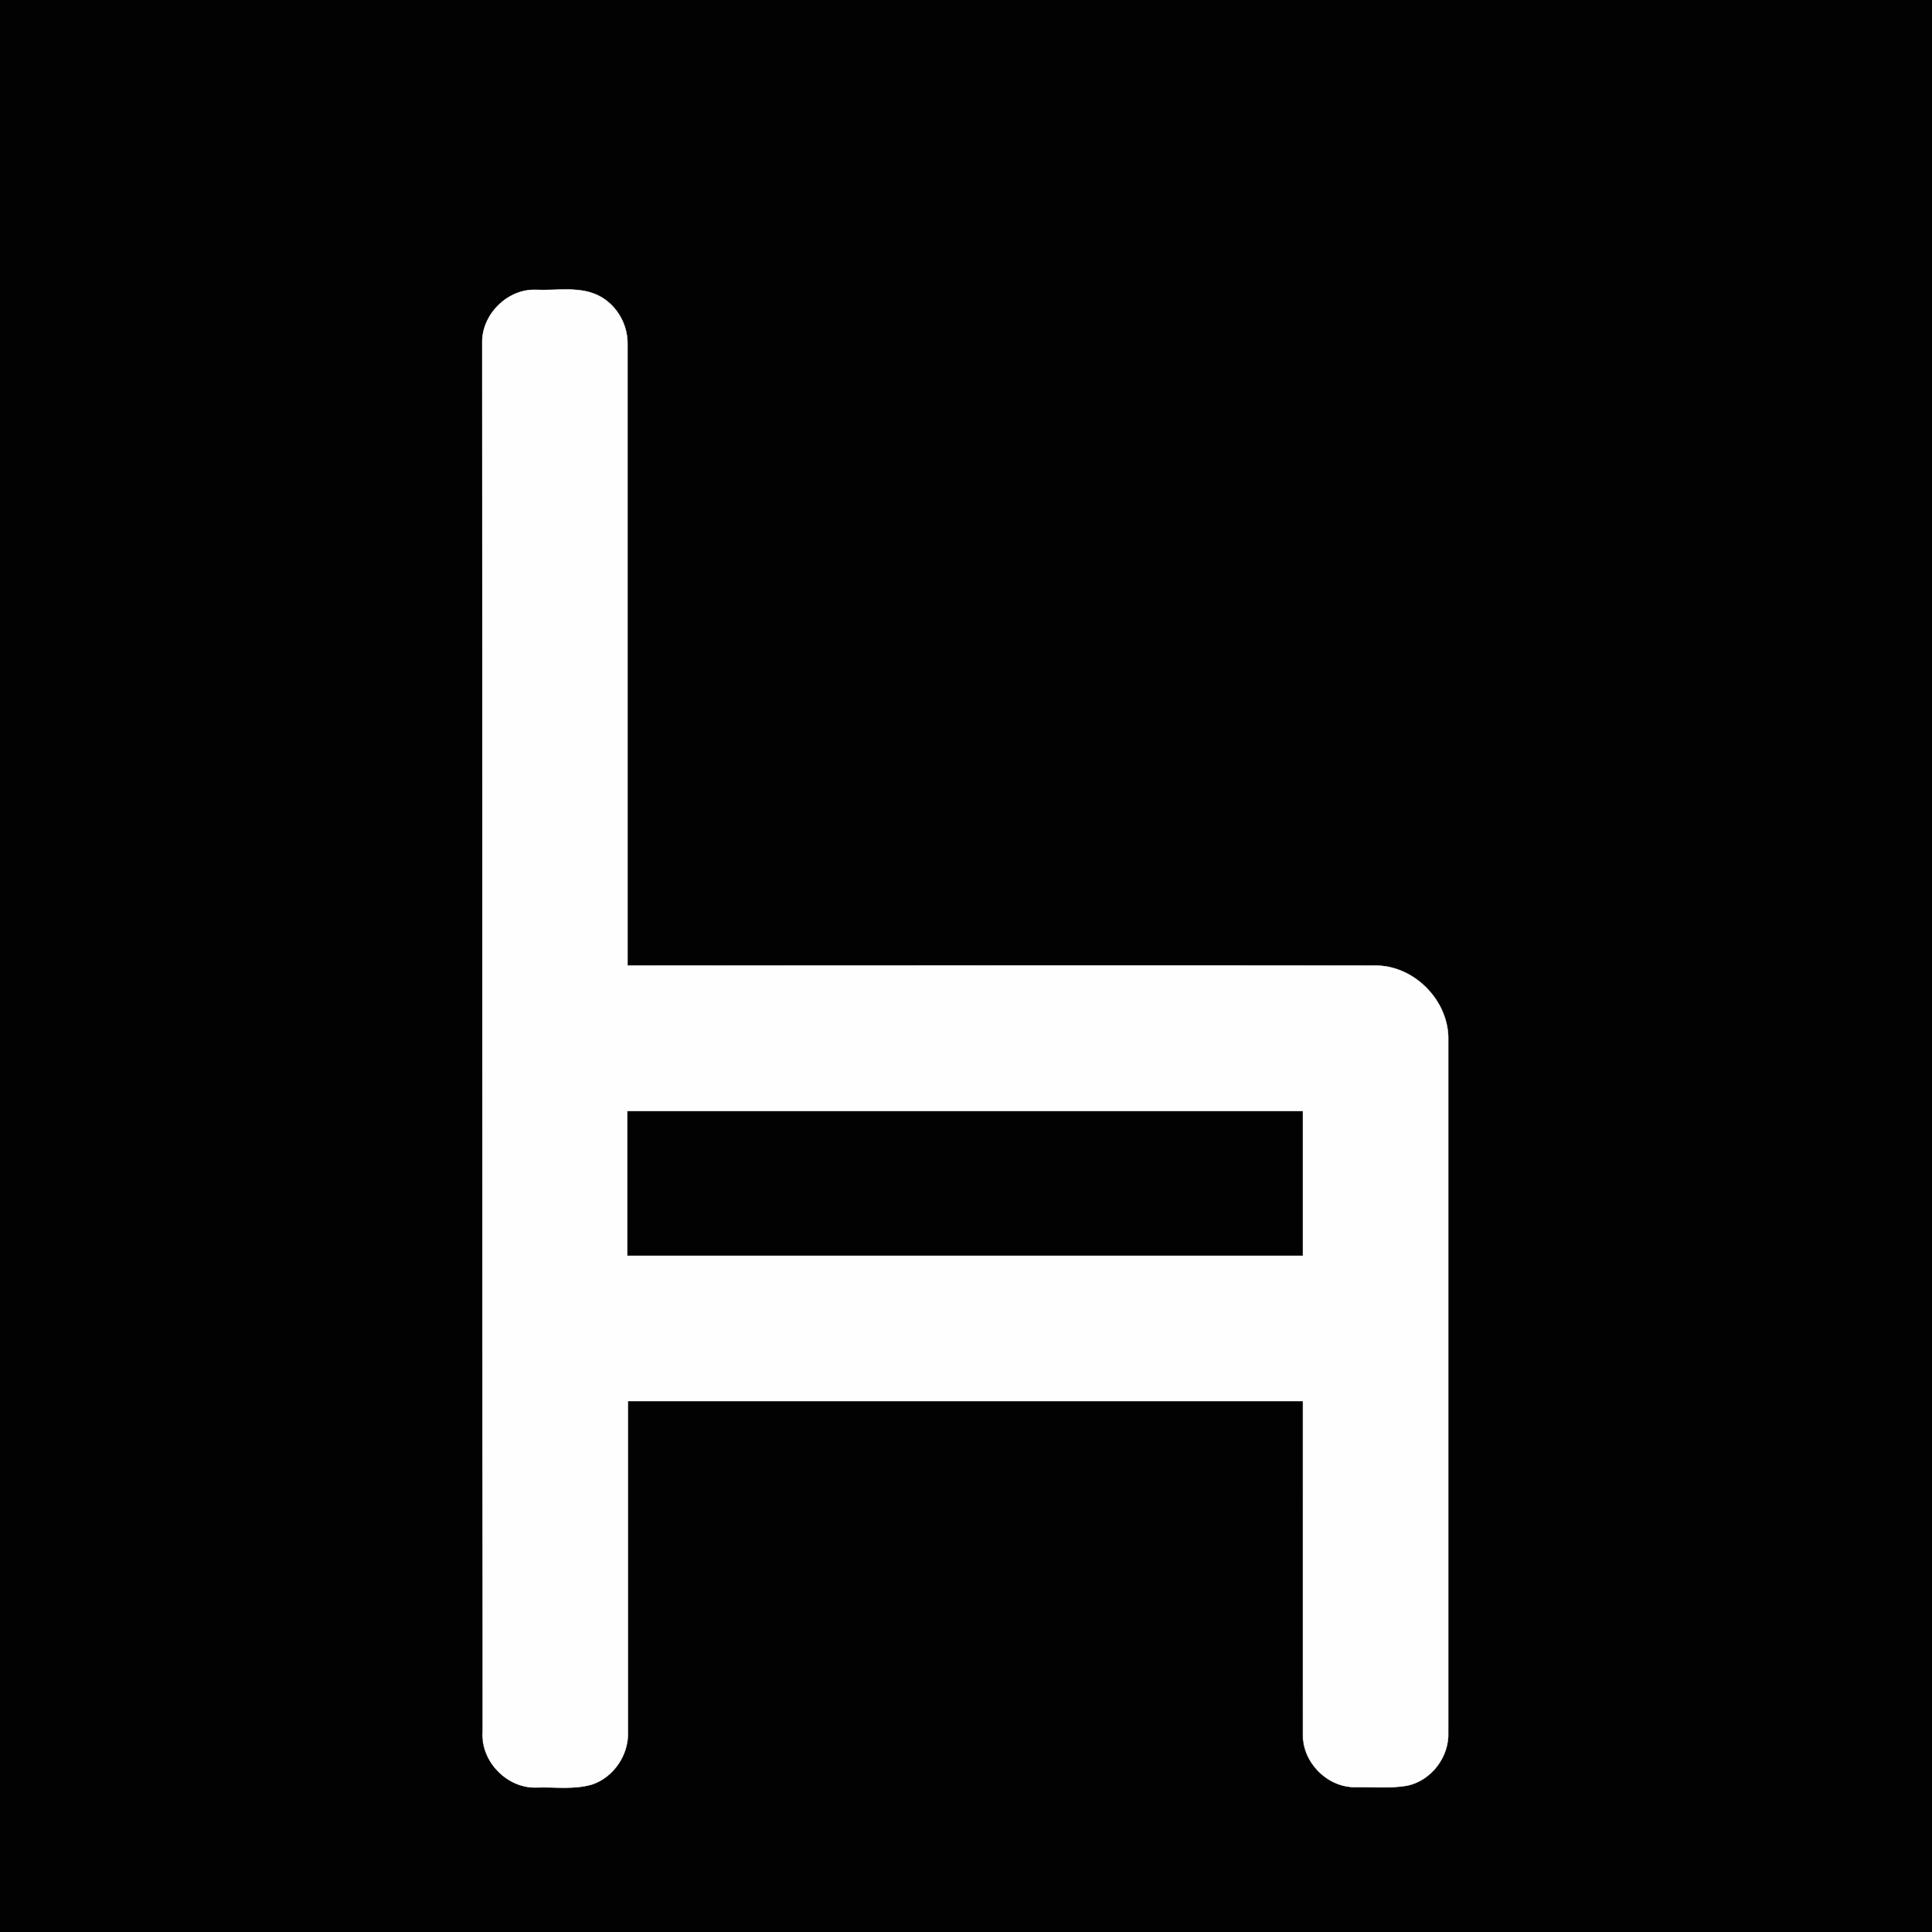
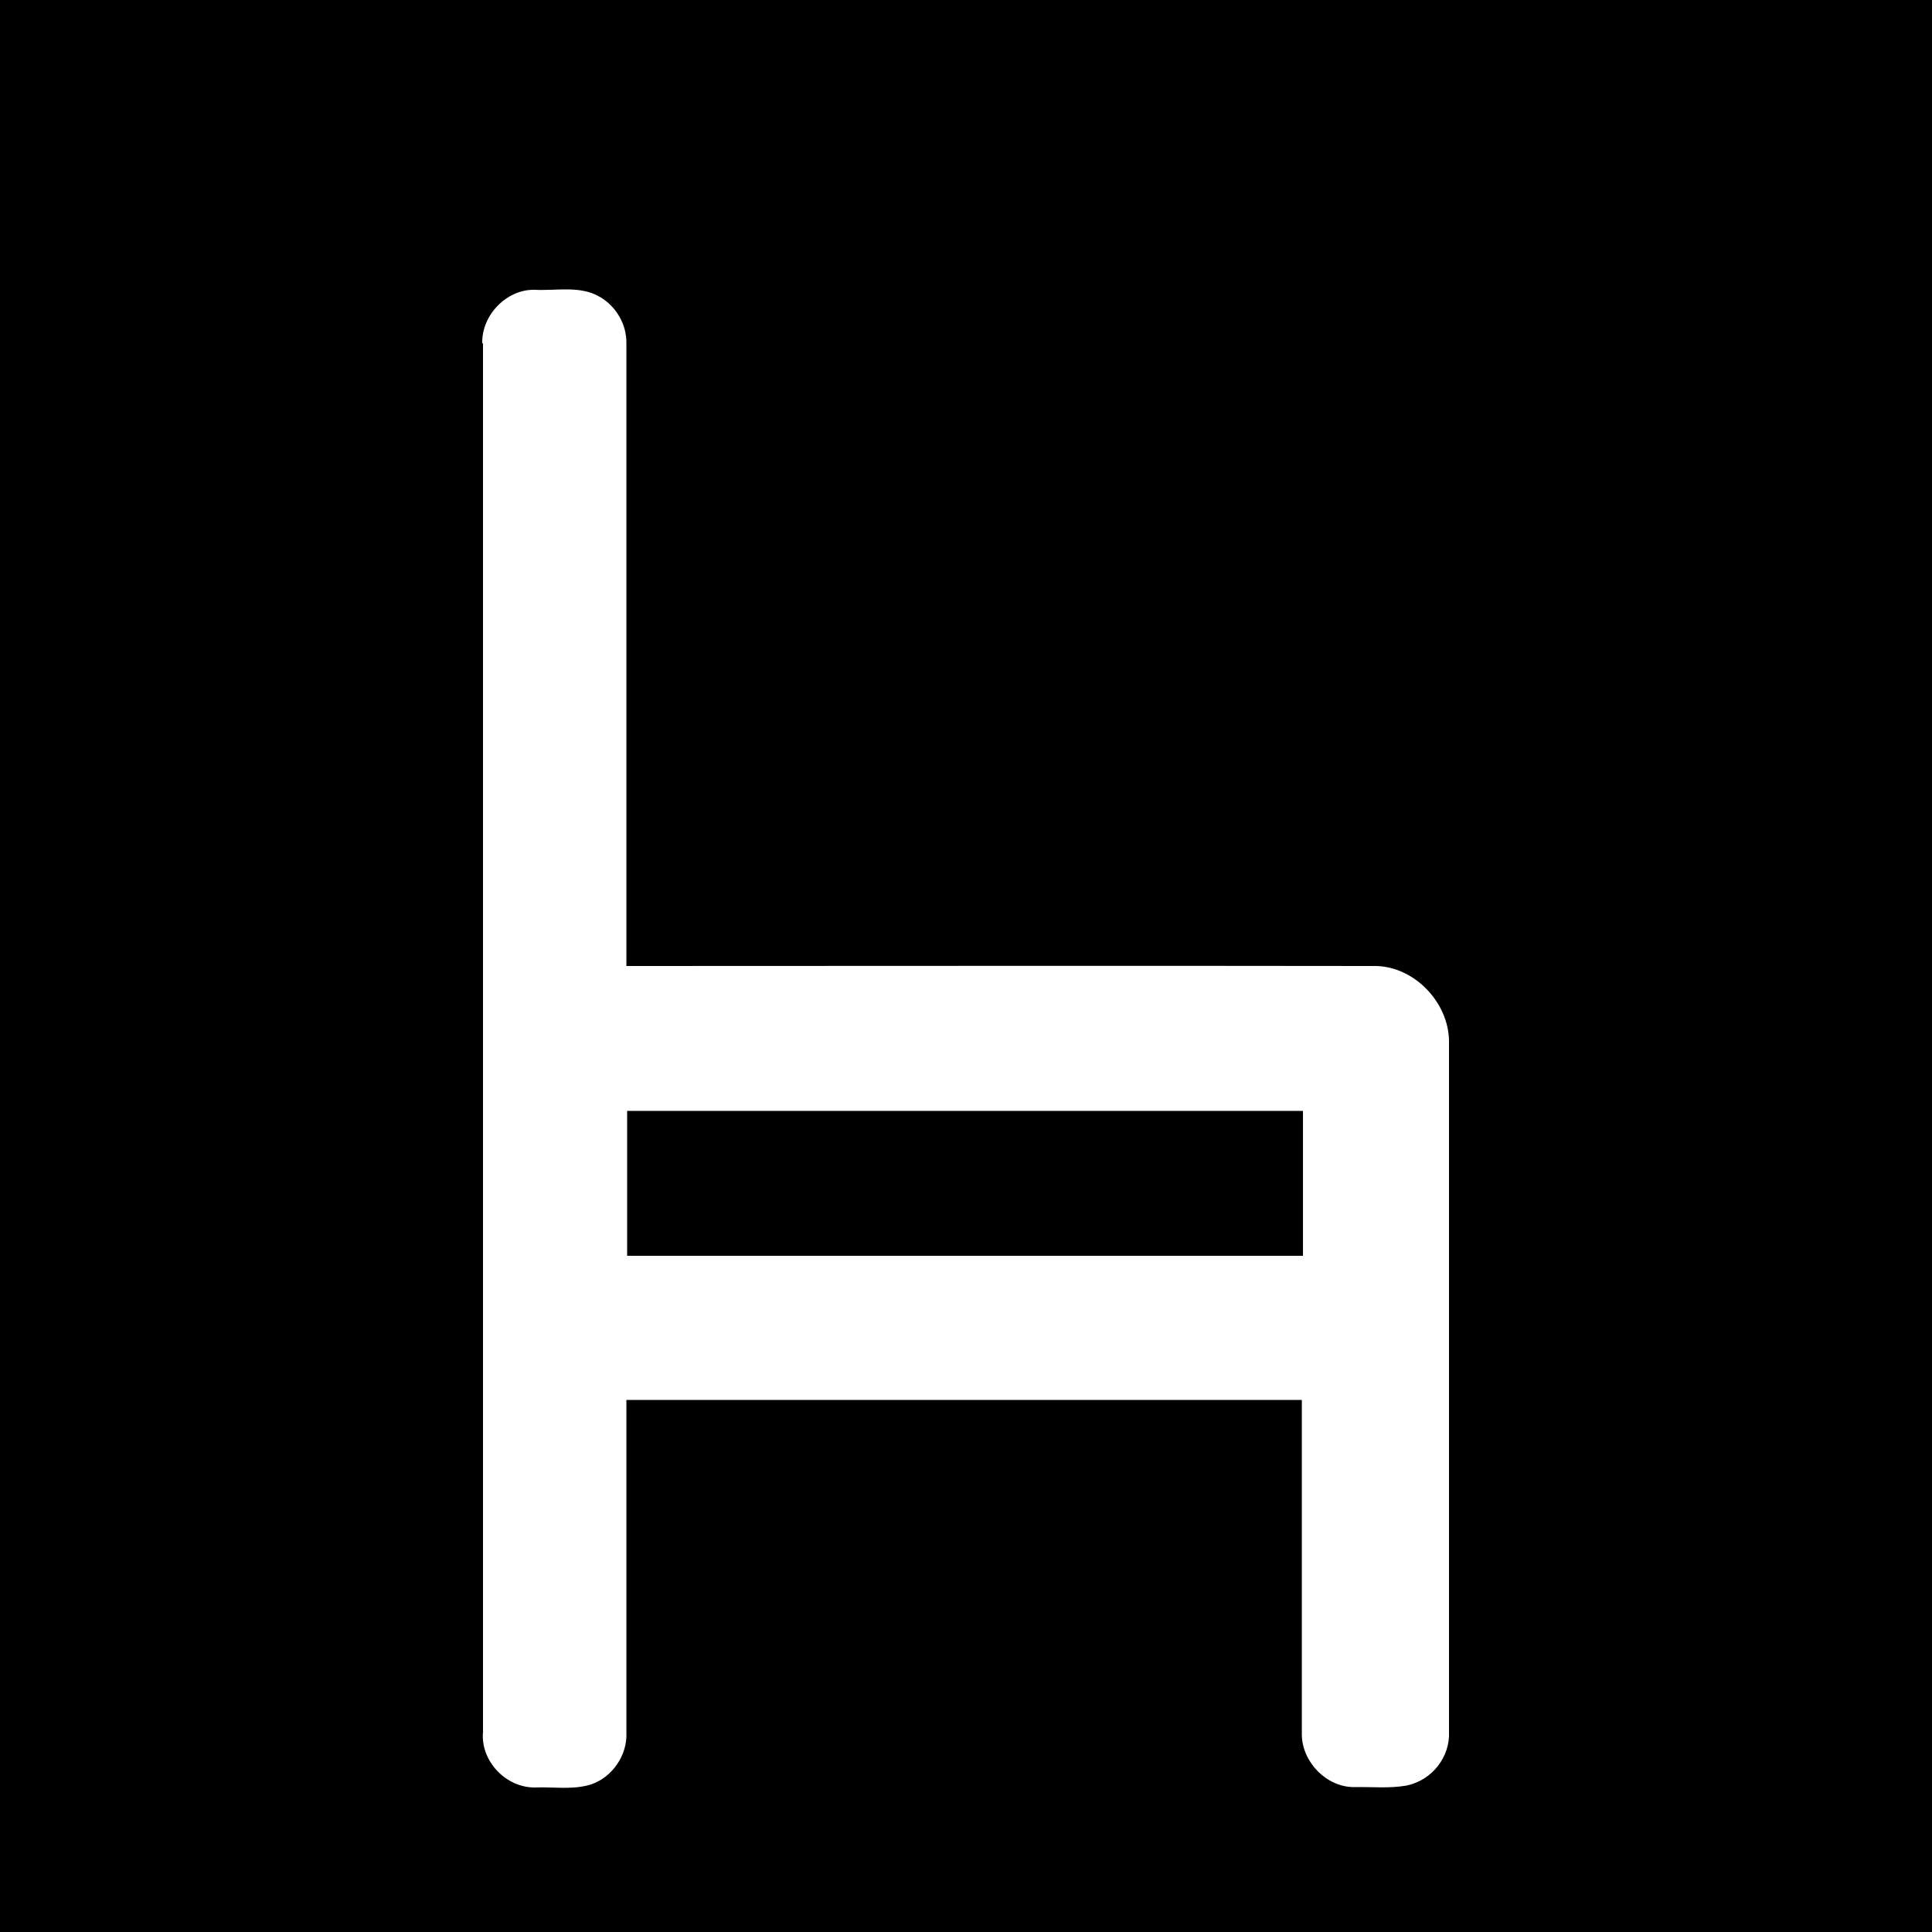
- <svg xmlns="http://www.w3.org/2000/svg" version="1.1" viewBox="0 0 512 512" enable-background="new 0 0 512 512" xml:space="preserve">
-   <g id="_x23_fdfdfdff">
-     <path fill="#020202" stroke="#020202" stroke-width="9.375000e-02" d="M0,0h512v512H0V0 M127.8,91c0,122.7,0,245.3,0,368   c-0.5,7.7,6.3,14.8,14,14.7c4.9-0.2,10,0.7,14.8-0.8c5.8-1.9,9.8-7.8,9.5-13.8c0-29.3,0-58.5,0-87.8c59.7,0,119.4,0,179.1,0   c0,29.5,0,59.1,0,88.6c0,7.2,6.4,13.7,13.6,13.7c4.6-0.1,9.4,0.4,13.9-0.4c6.4-1.4,11.1-7.7,10.8-14.2c0-61,0-122,0-183.1   c0.4-10.6-9.1-20.3-19.7-20c-65.9-0.1-131.9,0-197.8,0c0-55,0-110,0-164.9c0.1-5-2.7-9.8-7-12.3c-5.2-3.1-11.5-1.6-17.3-1.9   C134.4,76.6,127.6,83.4,127.8,91z" />
-     <path fill="#020202" stroke="#020202" stroke-width="9.375000e-02" d="M166.2,332.8c0-12.8,0-25.6,0-38.4c59.7,0,119.4,0,179.1,0   c0,12.8,0,25.6,0,38.4C285.7,332.8,226,332.8,166.2,332.8z" />
-   </g>
-   <g id="_x23_010101ff">
-     <path fill="#FEFEFE" stroke="#FEFEFE" stroke-width="9.375000e-02" d="M127.8,91c-0.2-7.6,6.6-14.4,14.2-14.2   c5.8,0.3,12.1-1.1,17.3,1.9c4.3,2.5,7,7.3,7,12.3c0,55,0,110,0,164.9c65.9,0,131.9-0.1,197.8,0c10.6-0.3,20.1,9.4,19.7,20   c0,61,0,122,0,183.1c0.3,6.5-4.4,12.8-10.8,14.2c-4.6,0.8-9.3,0.3-13.9,0.4c-7.3,0-13.7-6.5-13.6-13.7c-0.1-29.6,0-59.1,0-88.6   c-59.7,0-119.4,0-179.1,0c0,29.3,0,58.5,0,87.8c0.2,6-3.8,11.9-9.5,13.8c-4.8,1.4-9.9,0.6-14.8,0.8c-7.7,0.2-14.6-6.9-14-14.7   C127.8,336.3,127.9,213.6,127.8,91 M166.2,332.8c59.7,0,119.4,0,179.1,0c0-12.8,0-25.6,0-38.4c-59.7,0-119.4,0-179.1,0   C166.2,307.2,166.2,320,166.2,332.8z" />
-   </g>
+ <svg xmlns="http://www.w3.org/2000/svg" width="512" height="512" viewBox="0 0 512 512">
+   <rect width="512" height="512" fill="#fff" />
+   <path d="M0 0h512v512H0V0m128 91v368c-.7 7.7 6.1 14.8 13.8 14.7 4.9-.2 10 .7 14.8-.8 5.7-1.9 9.7-7.8 9.4-13.8V371h179v88.9c.2 7.2 6.6 13.7 13.8 13.7 4.6-.1 9.4.4 13.9-.4 6.9-1.4 11.6-7.7 11.3-14.2V275.9c-.1-10.5-9.6-20.2-20.2-19.9-65.9-.1-131.9 0-197.8 0V91c.1-5-2.7-9.8-7-12.3-5.2-3.1-11.5-1.6-17.3-1.9-7.3-.2-14.1 6.6-13.9 14.2z" fill="#000" />
+   <path d="M166.2 332.8v-38.4h179.1v38.4H166.2z" />
</svg>
